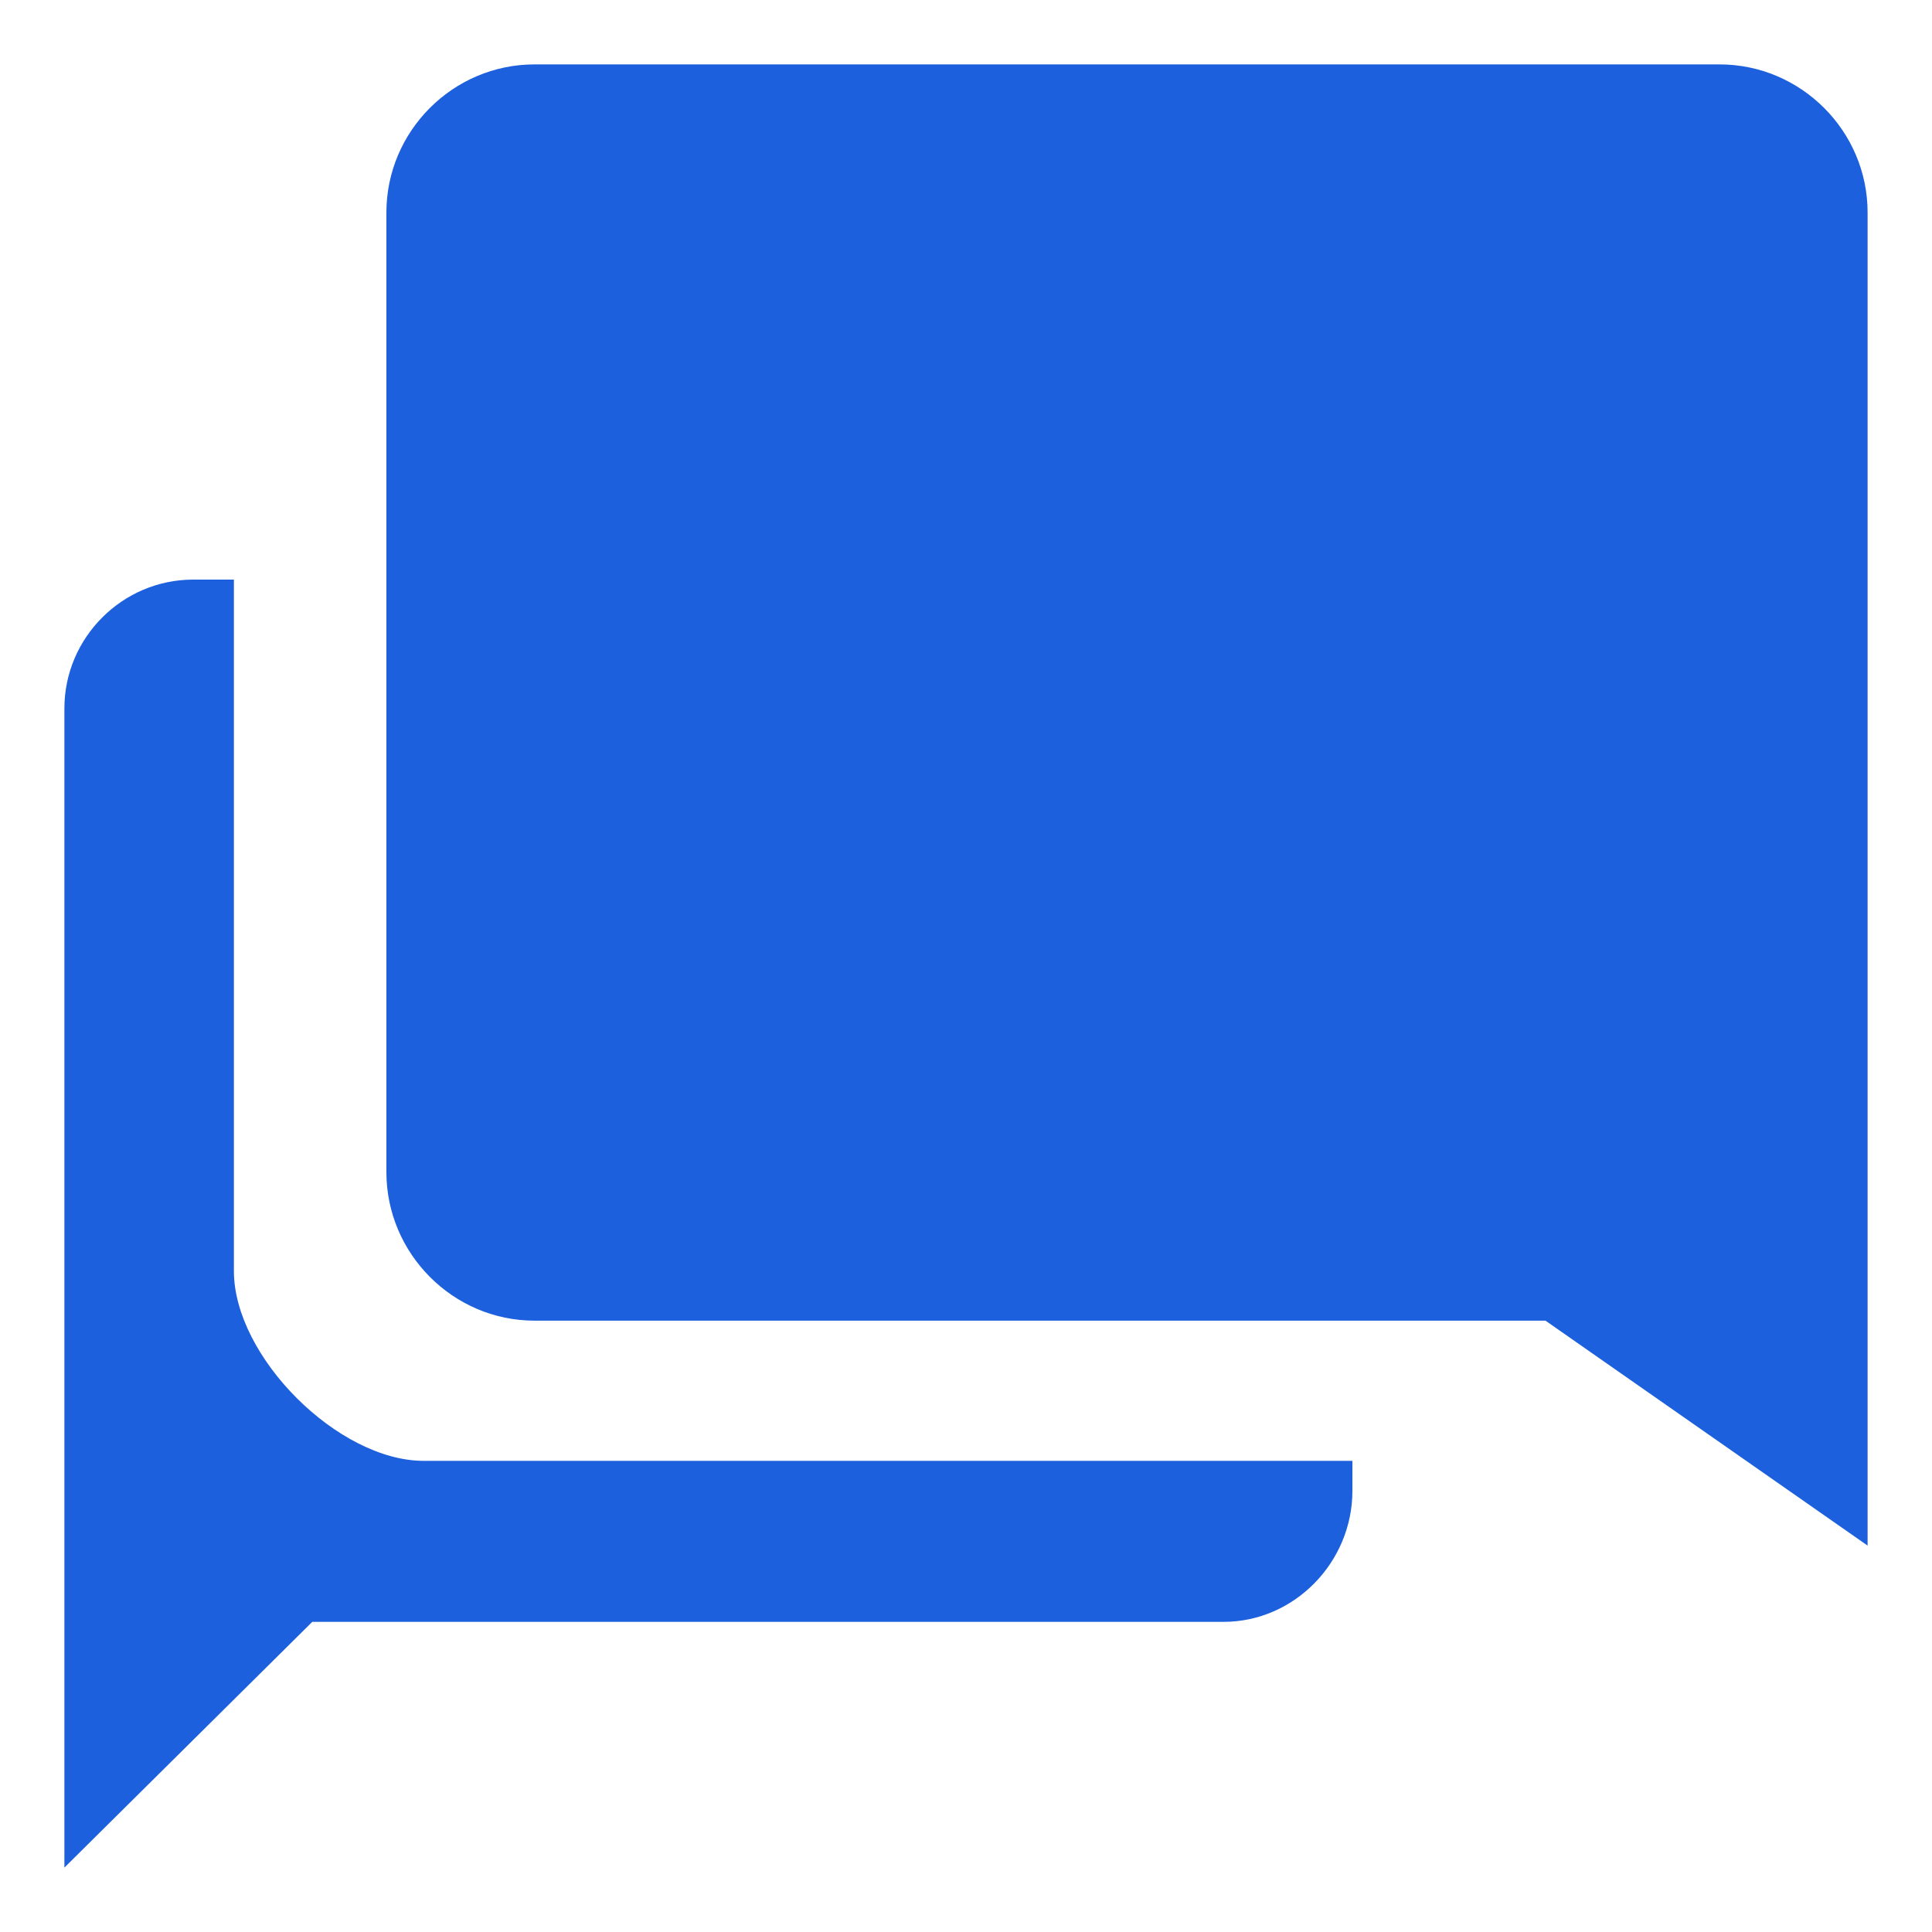
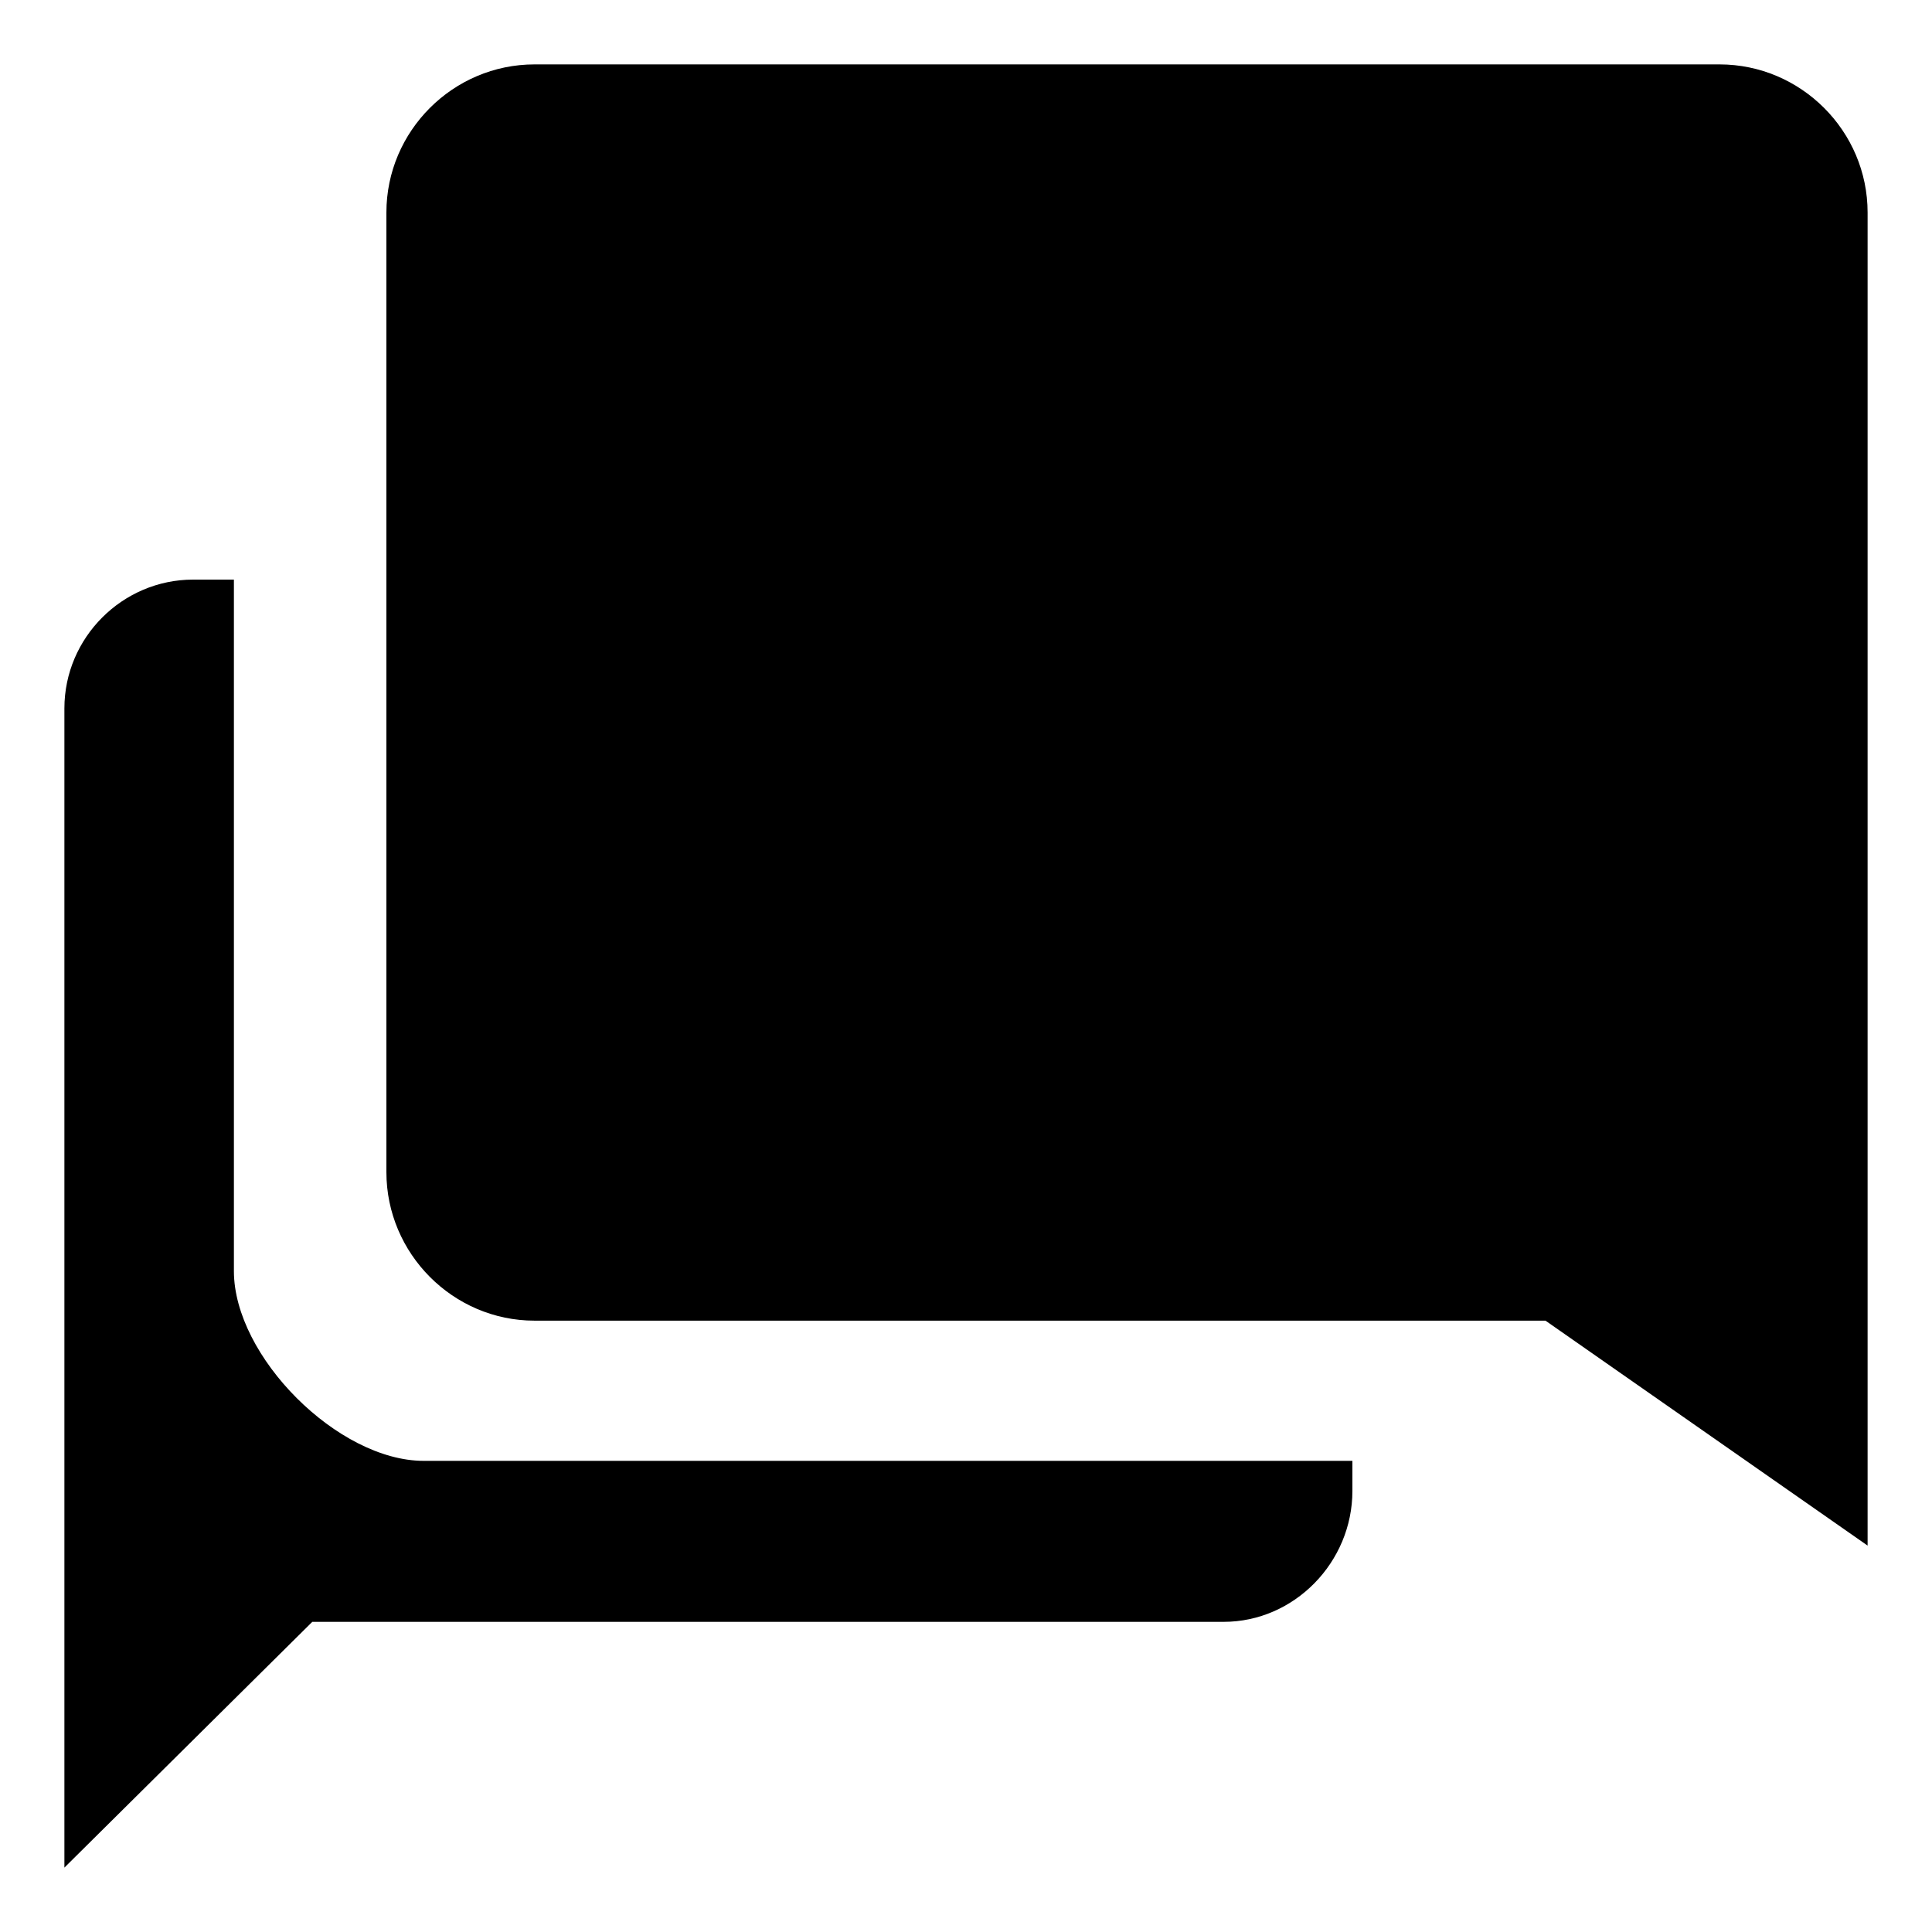
<svg xmlns="http://www.w3.org/2000/svg" width="30" height="30" viewBox="0 0 30 30" fill="none">
-   <path d="M6.579 22.684C5.25 22.684 3.632 21.066 3.632 19.737V9H3C1.901 9 1 9.901 1 11V29L4.849 25.184H19C20.099 25.184 21 24.257 21 23.151V22.684H6.579Z" fill="#1C60DE" />
-   <path d="M26.7 1H8.3C7.035 1 6 2.035 6 3.3V18.201C6 19.466 7.035 20.507 8.3 20.507H23.998L29 24V3.3C29 2.035 27.965 1 26.7 1Z" fill="#1C60DE" />
+   <path d="M6.579 22.684C5.25 22.684 3.632 21.066 3.632 19.737V9H3C1.901 9 1 9.901 1 11V29L4.849 25.184H19C20.099 25.184 21 24.257 21 23.151V22.684H6.579Z" fill="currentColor" />
+   <path d="M26.7 1H8.3C7.035 1 6 2.035 6 3.3V18.201C6 19.466 7.035 20.507 8.3 20.507H23.998L29 24V3.3C29 2.035 27.965 1 26.7 1Z" fill="currentColor" />
</svg>
